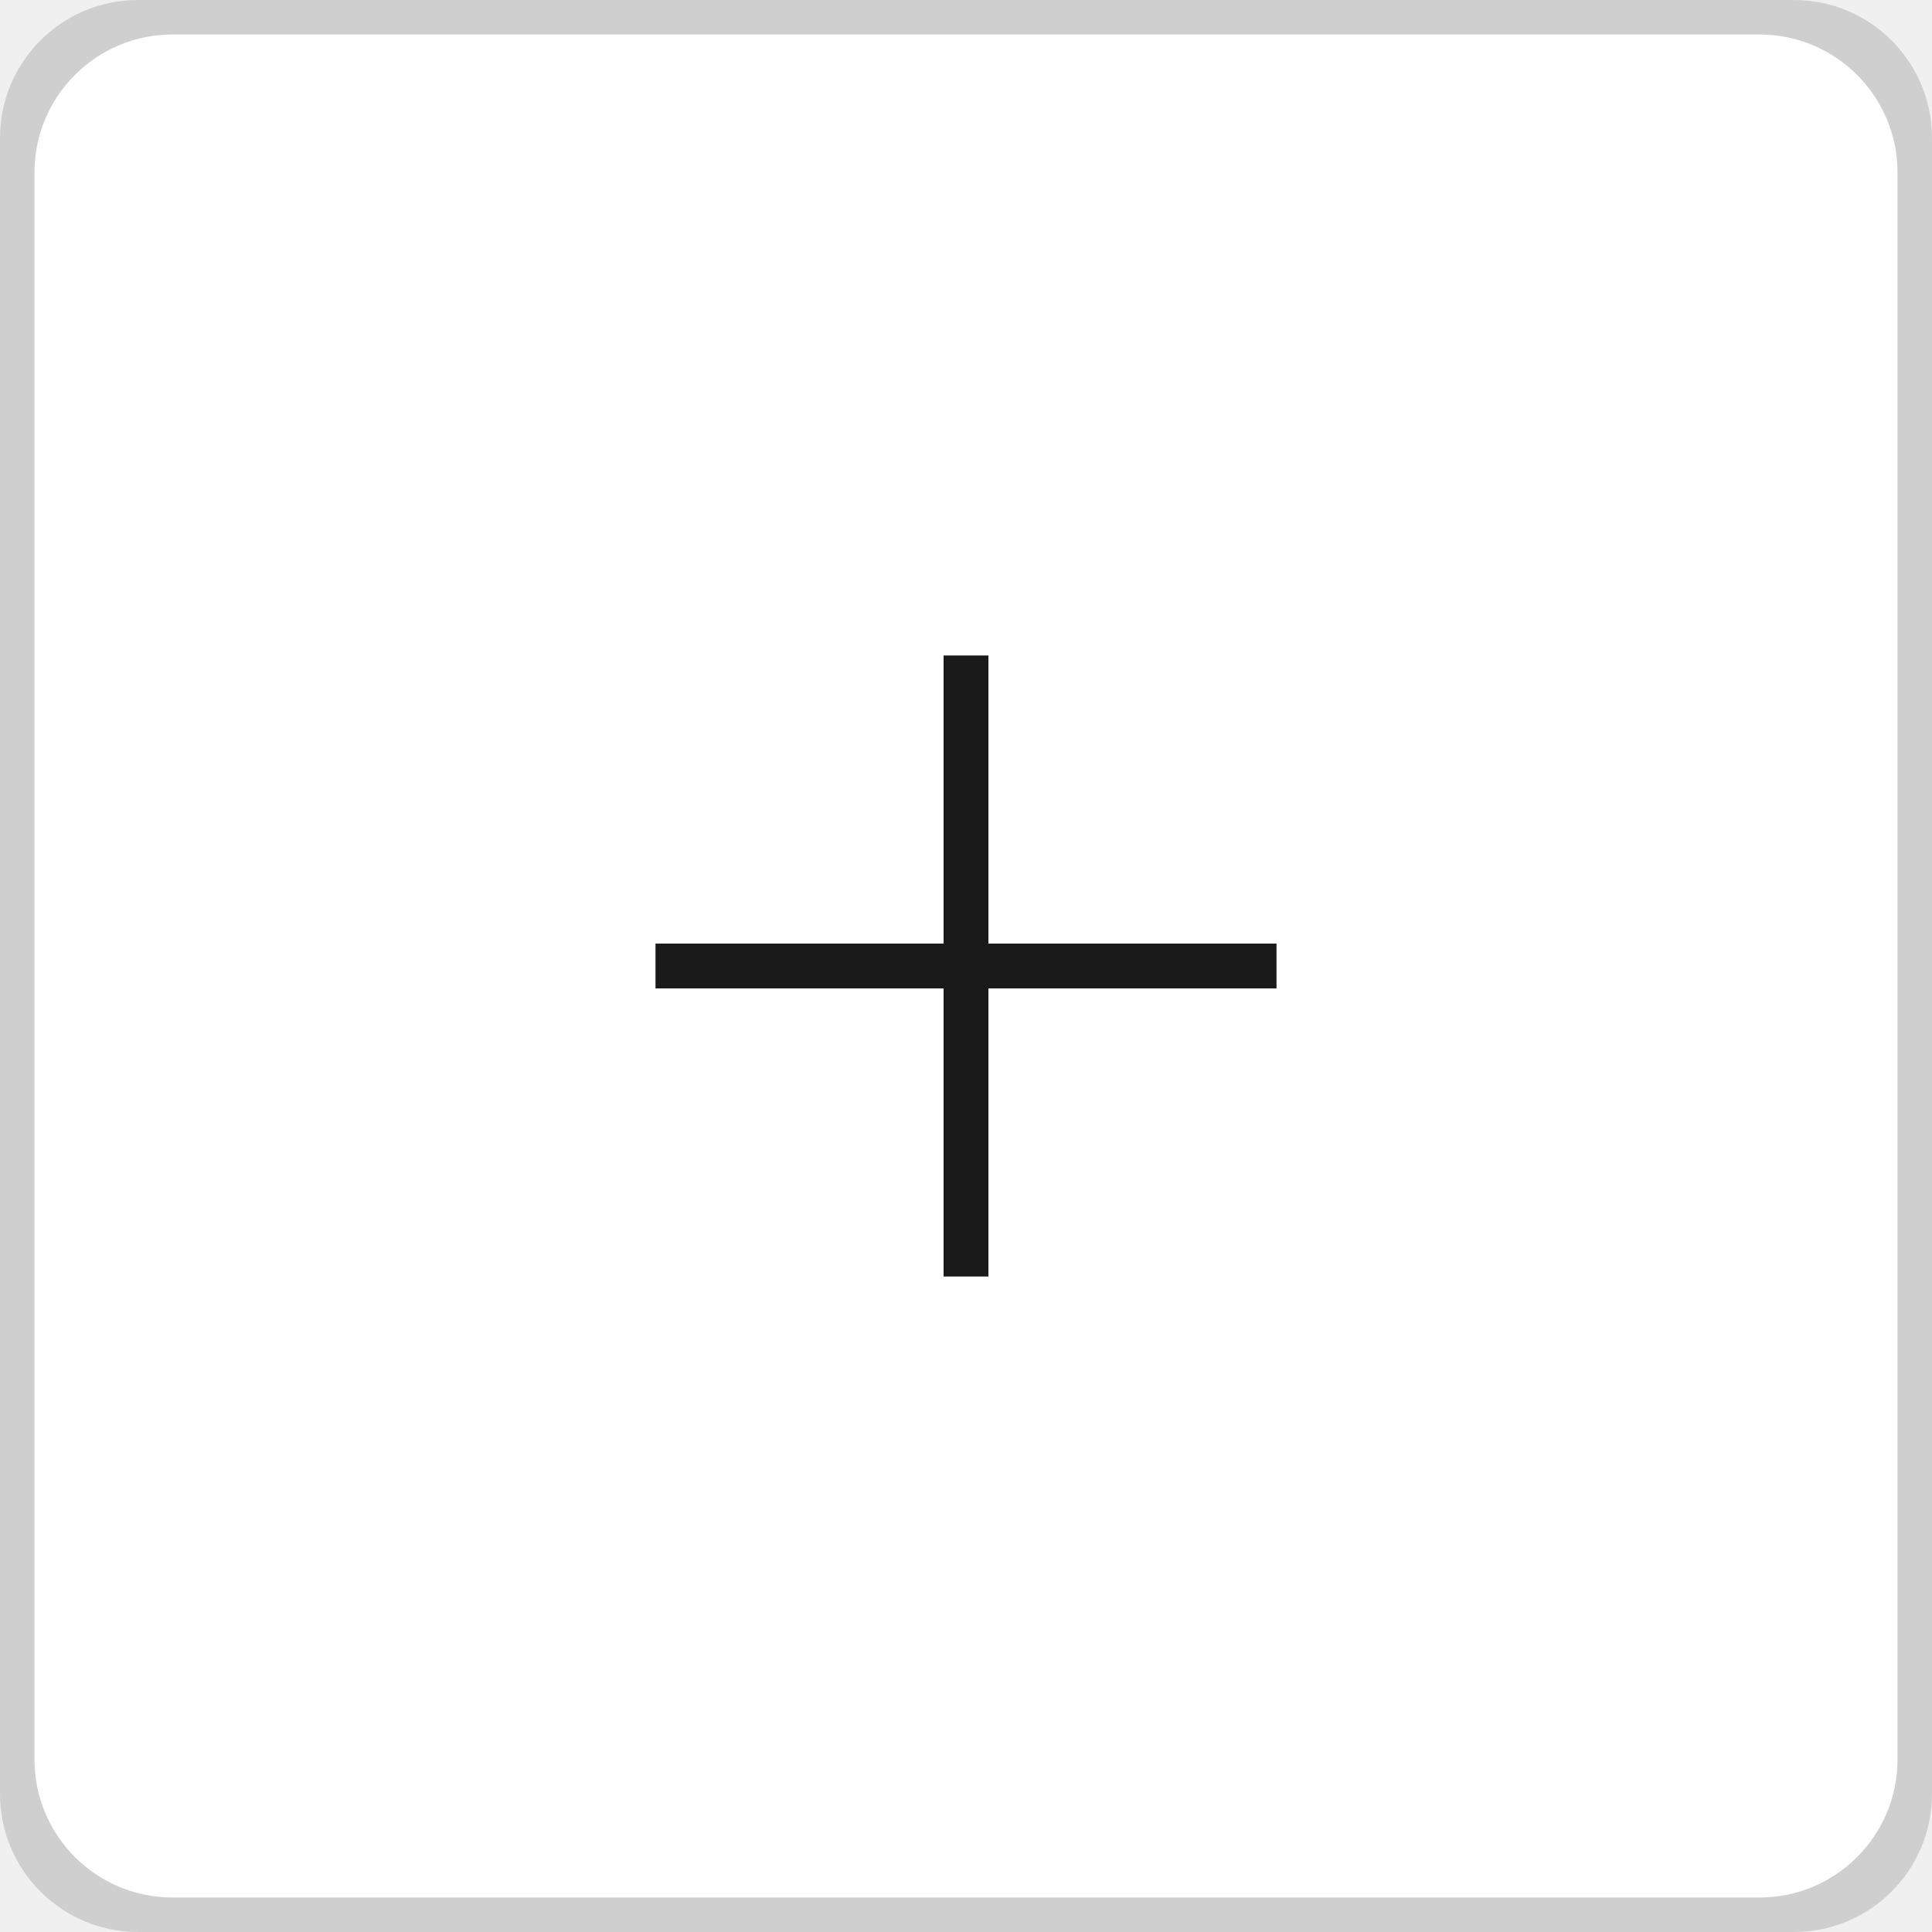
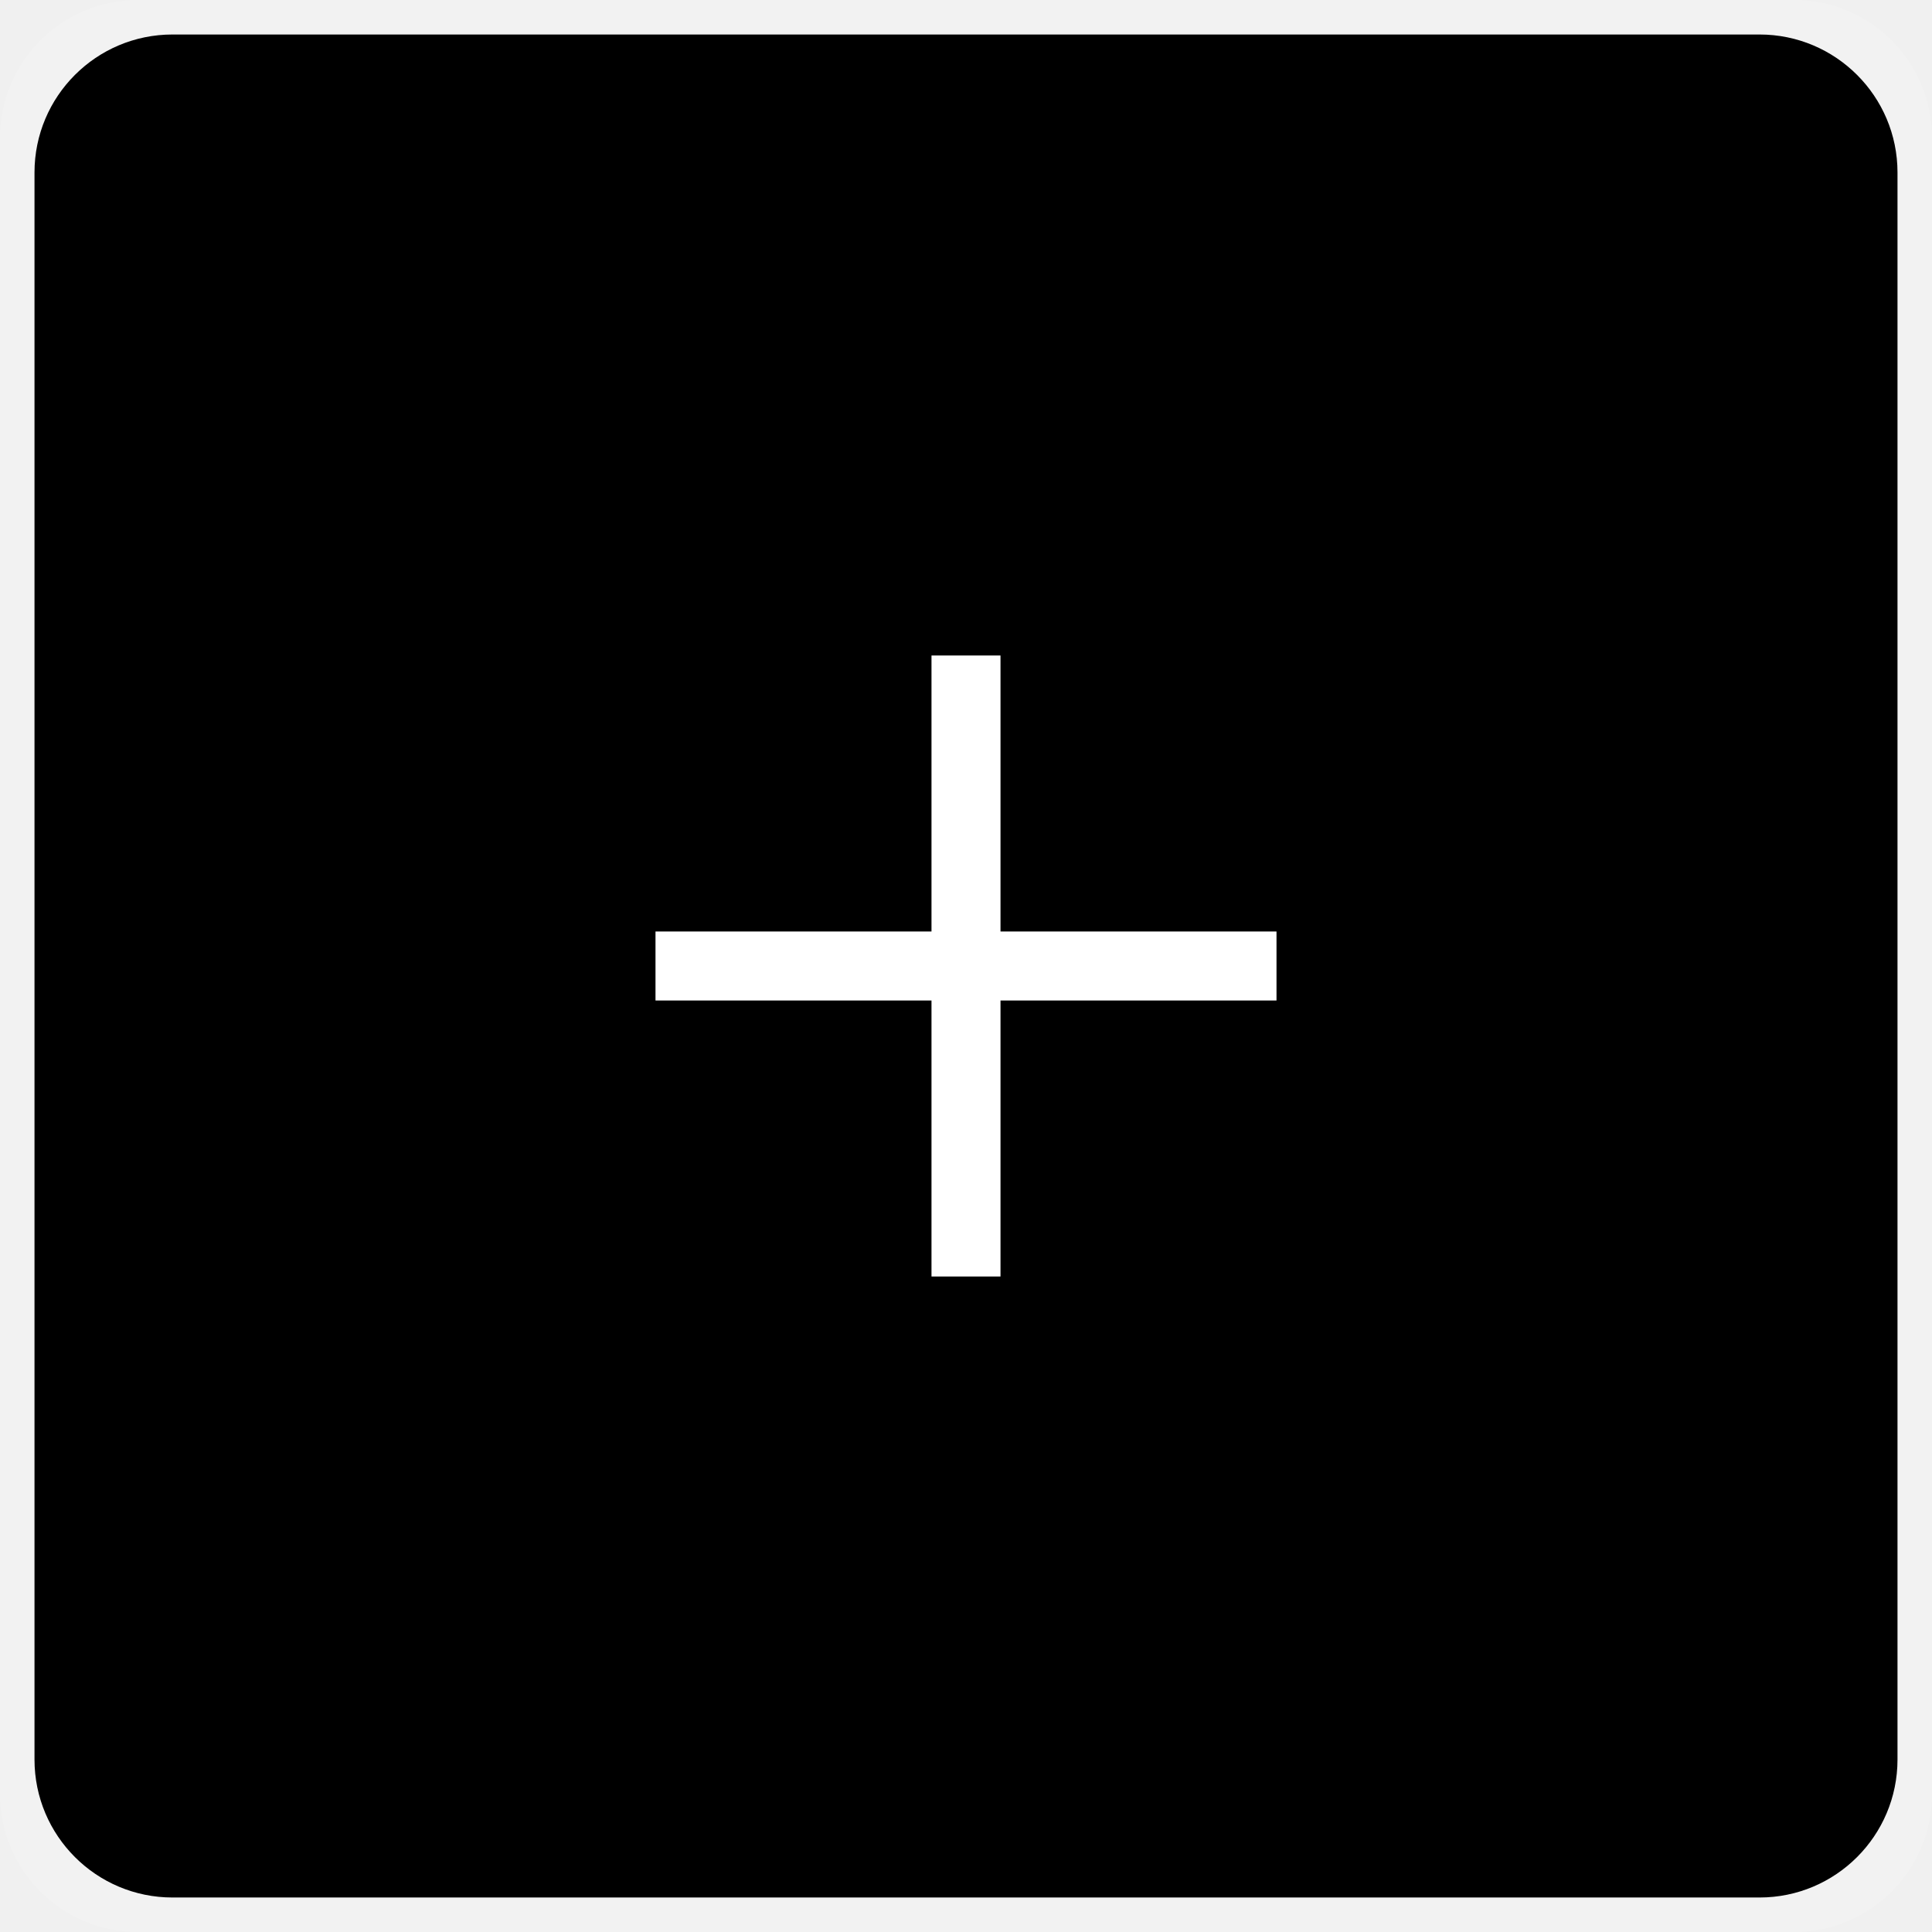
<svg xmlns="http://www.w3.org/2000/svg" fill="none" width="56" height="56" viewBox="0 0 56 56">
-   <rect width="56" height="56" rx="4" fill="#1a1a1a" fill-opacity="0.15" />
-   <rect width="54" height="54" x="1" y="1" rx="4" fill="#ffffff" />
-   <path d="M28 19V37" stroke="#1a1a1a" stroke-width="1.3" />
-   <path d="M37 28L19 28" stroke="#1a1a1a" stroke-width="1.3" />
+   <rect width="56" height="56" rx="4" fill="#ffffff" fill-opacity="0.15" />
+   <rect width="54" height="54" x="1" y="1" rx="4" fill="#000000" />
+   <path d="M28 19V37" stroke="#ffffff" stroke-width="2" />
+   <path d="M37 28L19 28" stroke="#ffffff" stroke-width="2" />
</svg>
